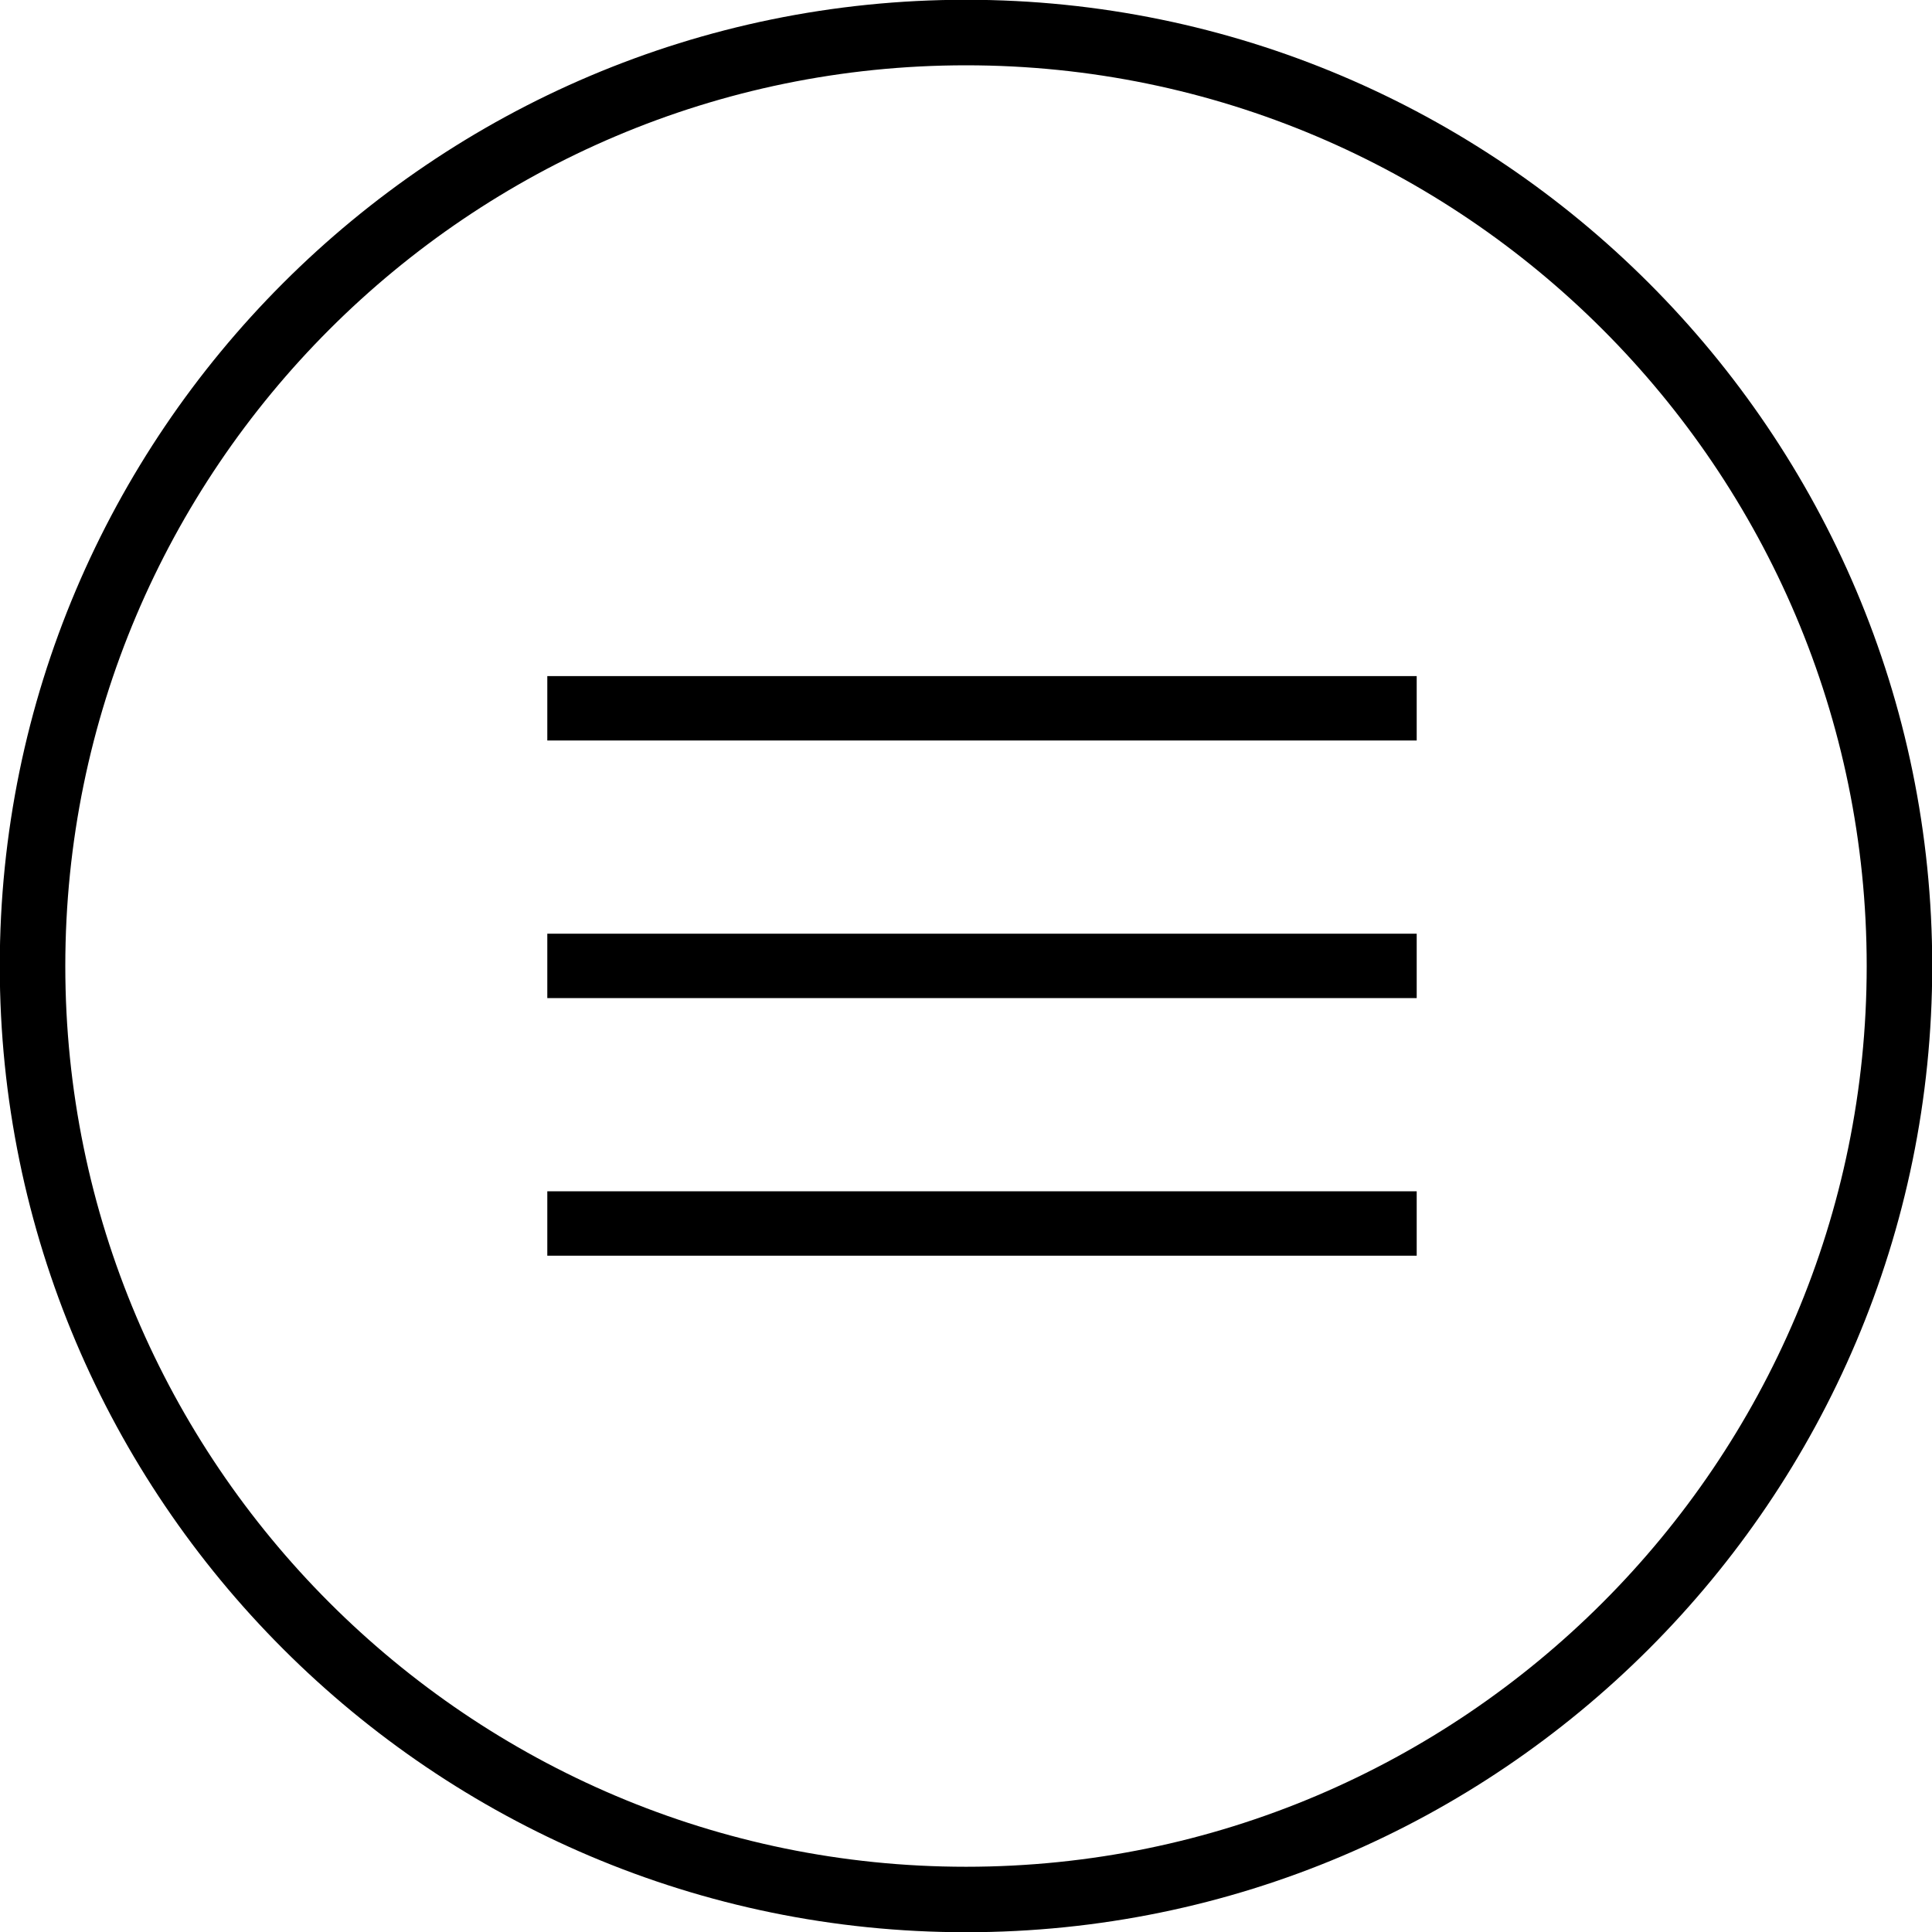
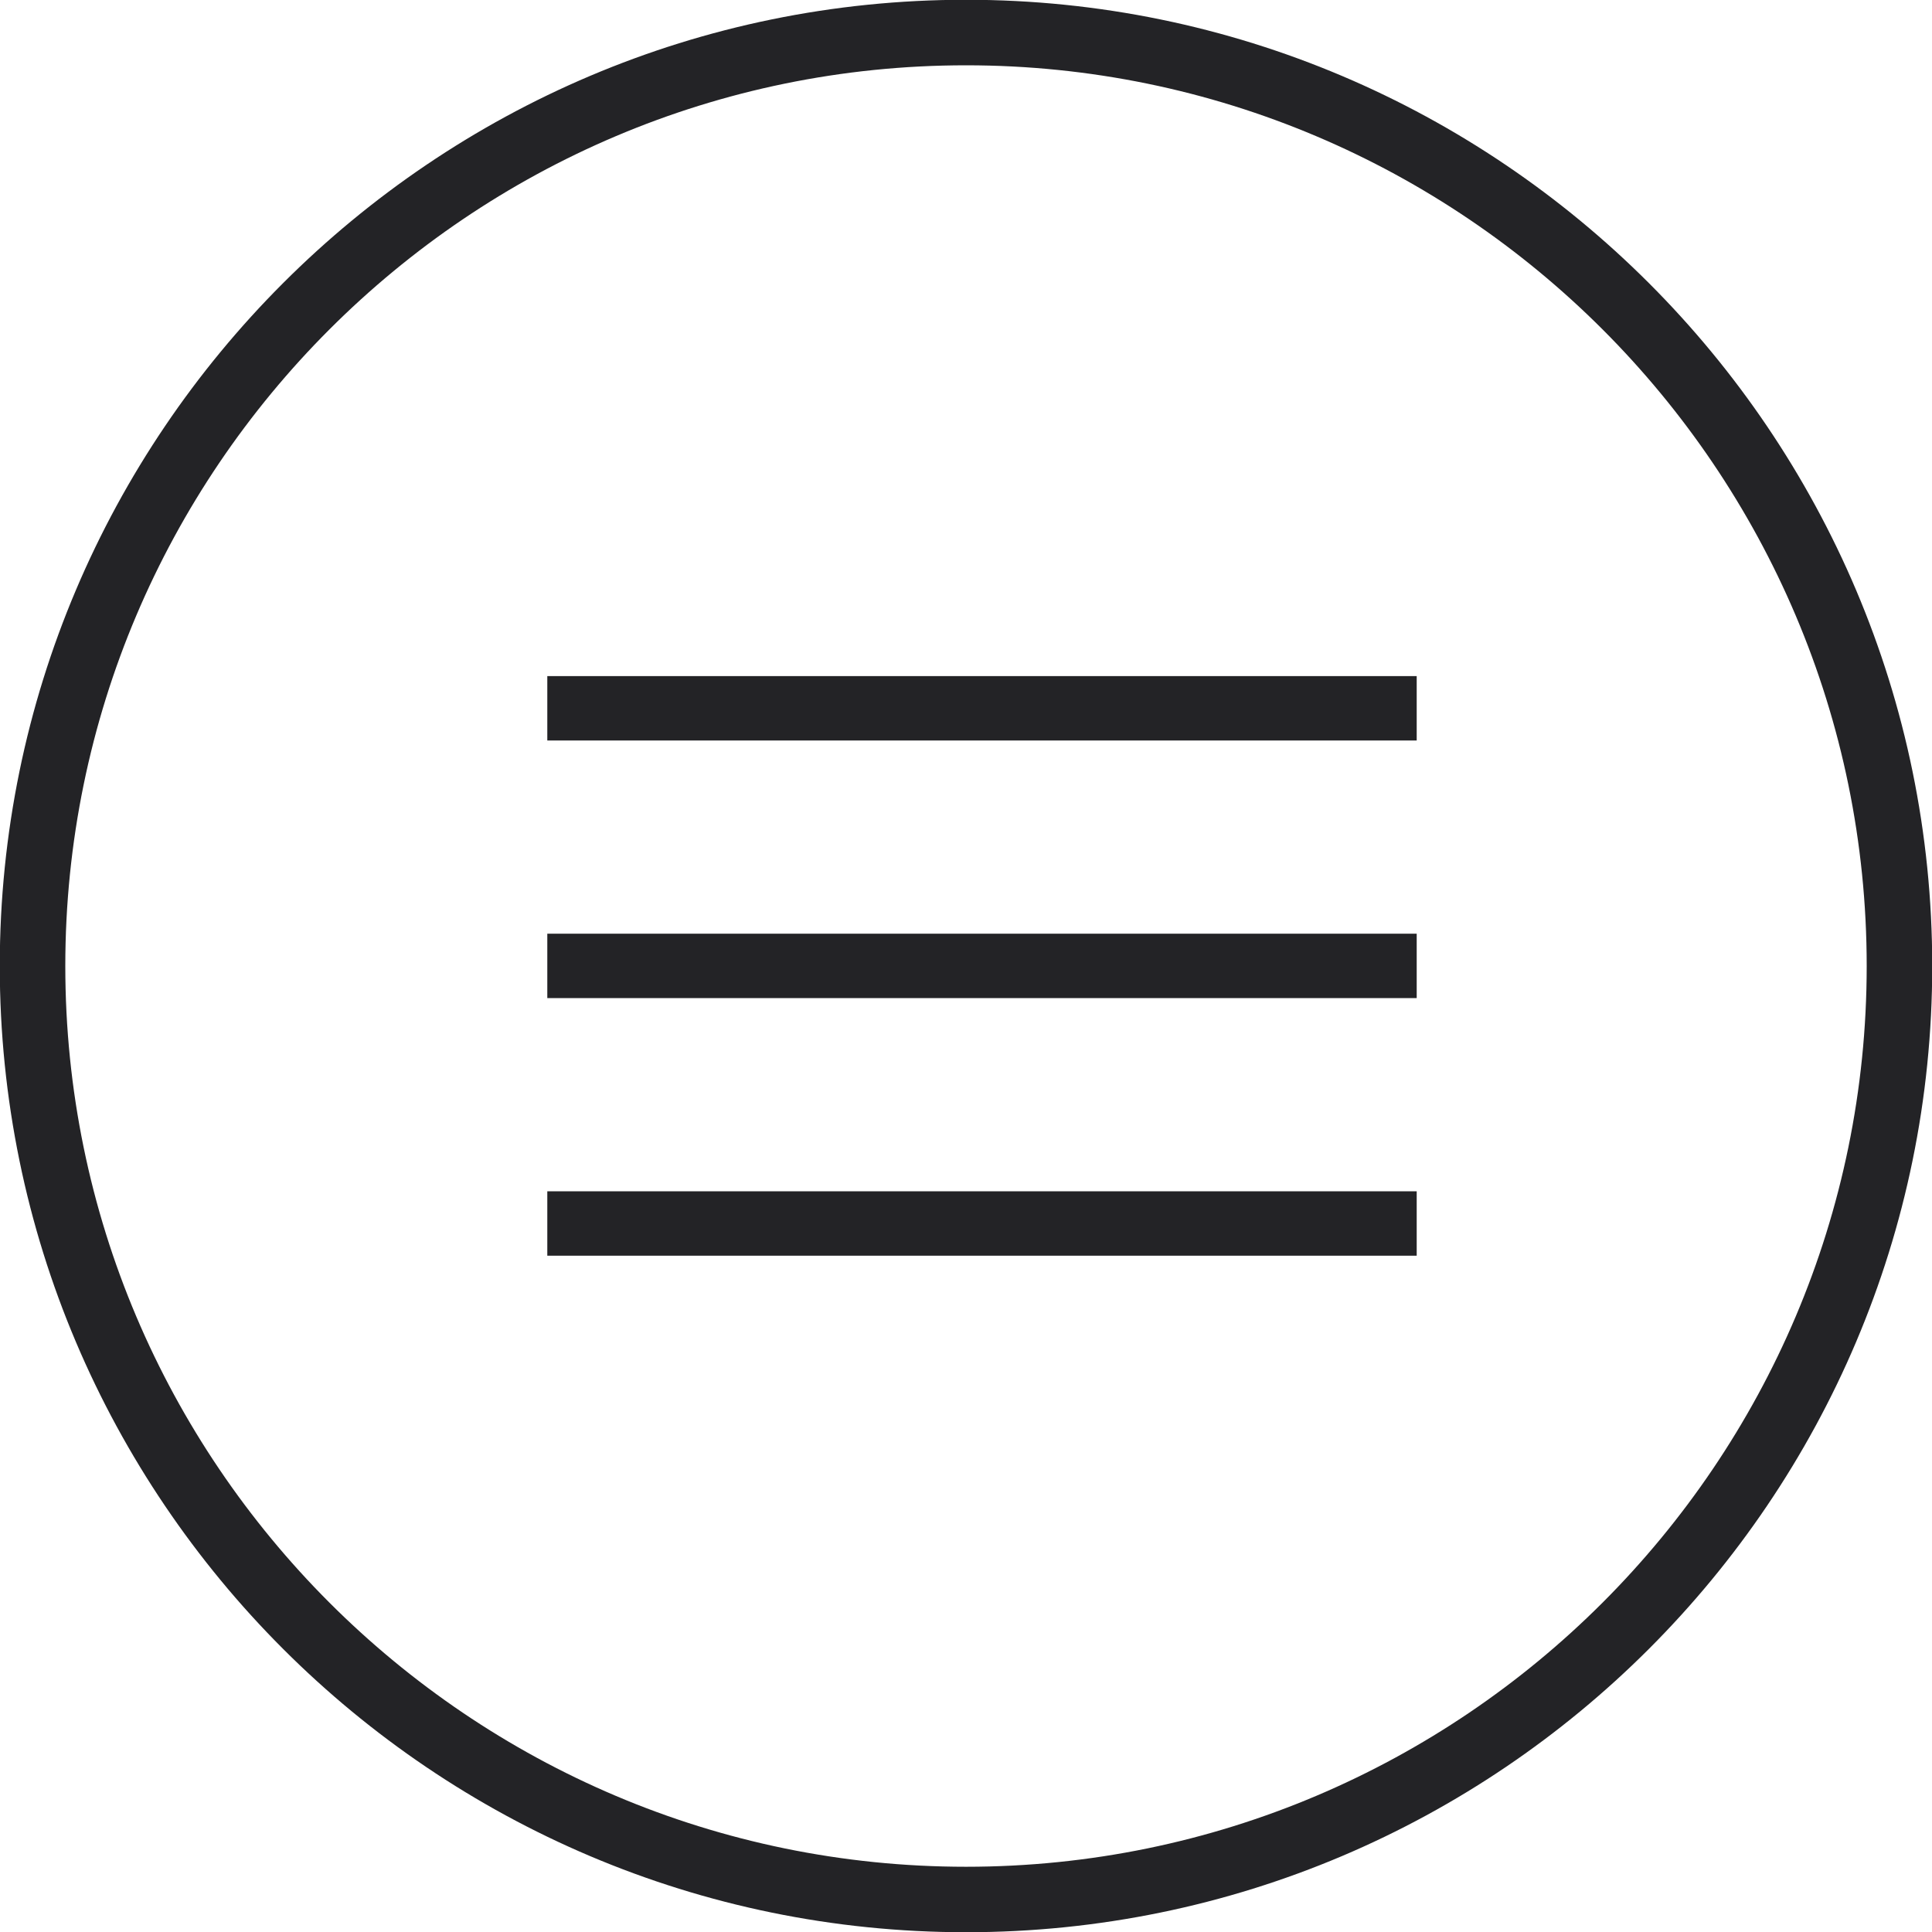
<svg xmlns="http://www.w3.org/2000/svg" version="1.0" id="Layer_1" x="0px" y="0px" width="60px" height="60px" viewBox="0 0 60 60" enable-background="new 0 0 60 60" xml:space="preserve">
-   <path fill-rule="evenodd" clip-rule="evenodd" d="M30.001-0.007c-16.548 0-30.008 13.462-30.008 30.008 0 16.545 13.46 30.006 30.008 30.006 16.544 0 30.006-13.459 30.006-30.006S46.546-0.007 30.001-0.007zM30.001 57.974c-15.424 0-27.973-12.55-27.973-27.973 0-15.424 12.549-27.973 27.973-27.973 15.422 0 27.971 12.549 27.971 27.973C57.972 45.424 45.423 57.974 30.001 57.974zM16.997 22.997h27v-2h-27V22.997zM16.997 30.997h27v-2h-27V30.997zM16.997 38.997h27v-2h-27V38.997z" />
+   <path fill="#232326" d="M30.001-0.007c-16.548 0-30.008 13.462-30.008 30.008 0 16.545 13.46 30.006 30.008 30.006 16.544 0 30.006-13.459 30.006-30.006S46.546-0.007 30.001-0.007zM30.001 57.974c-15.424 0-27.973-12.55-27.973-27.973 0-15.424 12.549-27.973 27.973-27.973 15.422 0 27.971 12.549 27.971 27.973C57.972 45.424 45.423 57.974 30.001 57.974zM16.997 22.997h27v-2h-27V22.997zM16.997 30.997h27v-2h-27V30.997zM16.997 38.997h27v-2h-27V38.997z" />
</svg>
